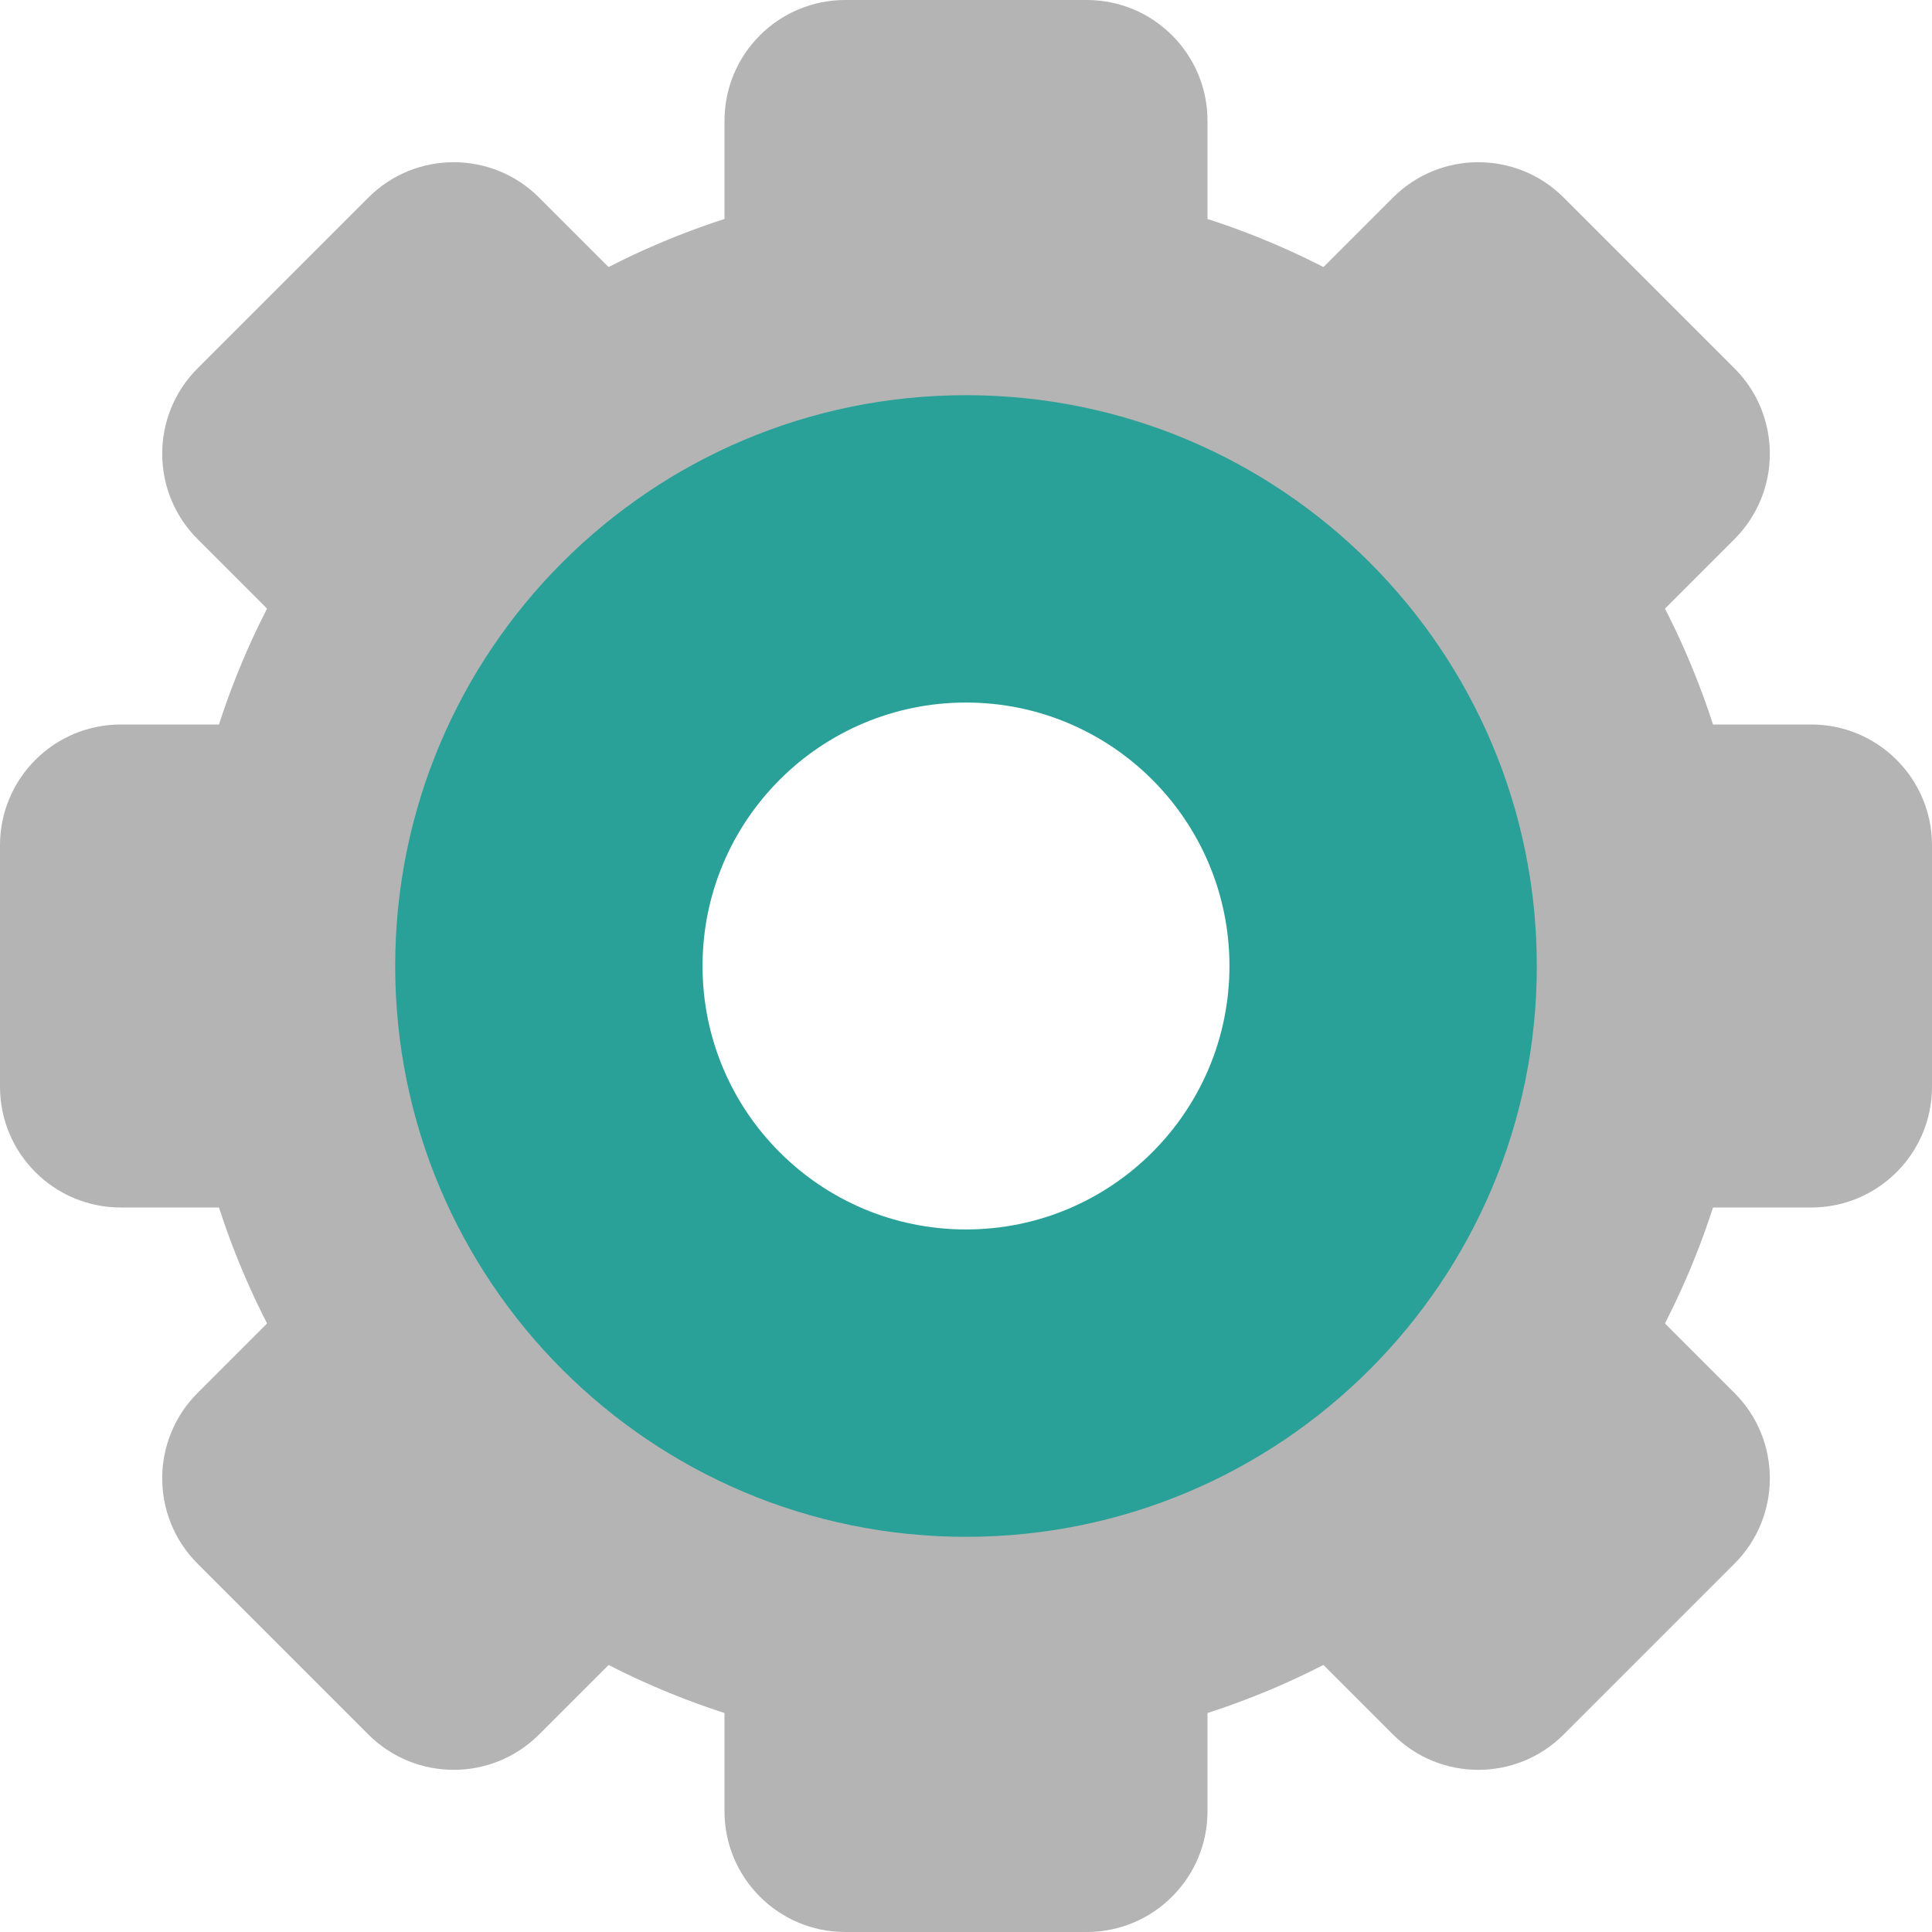
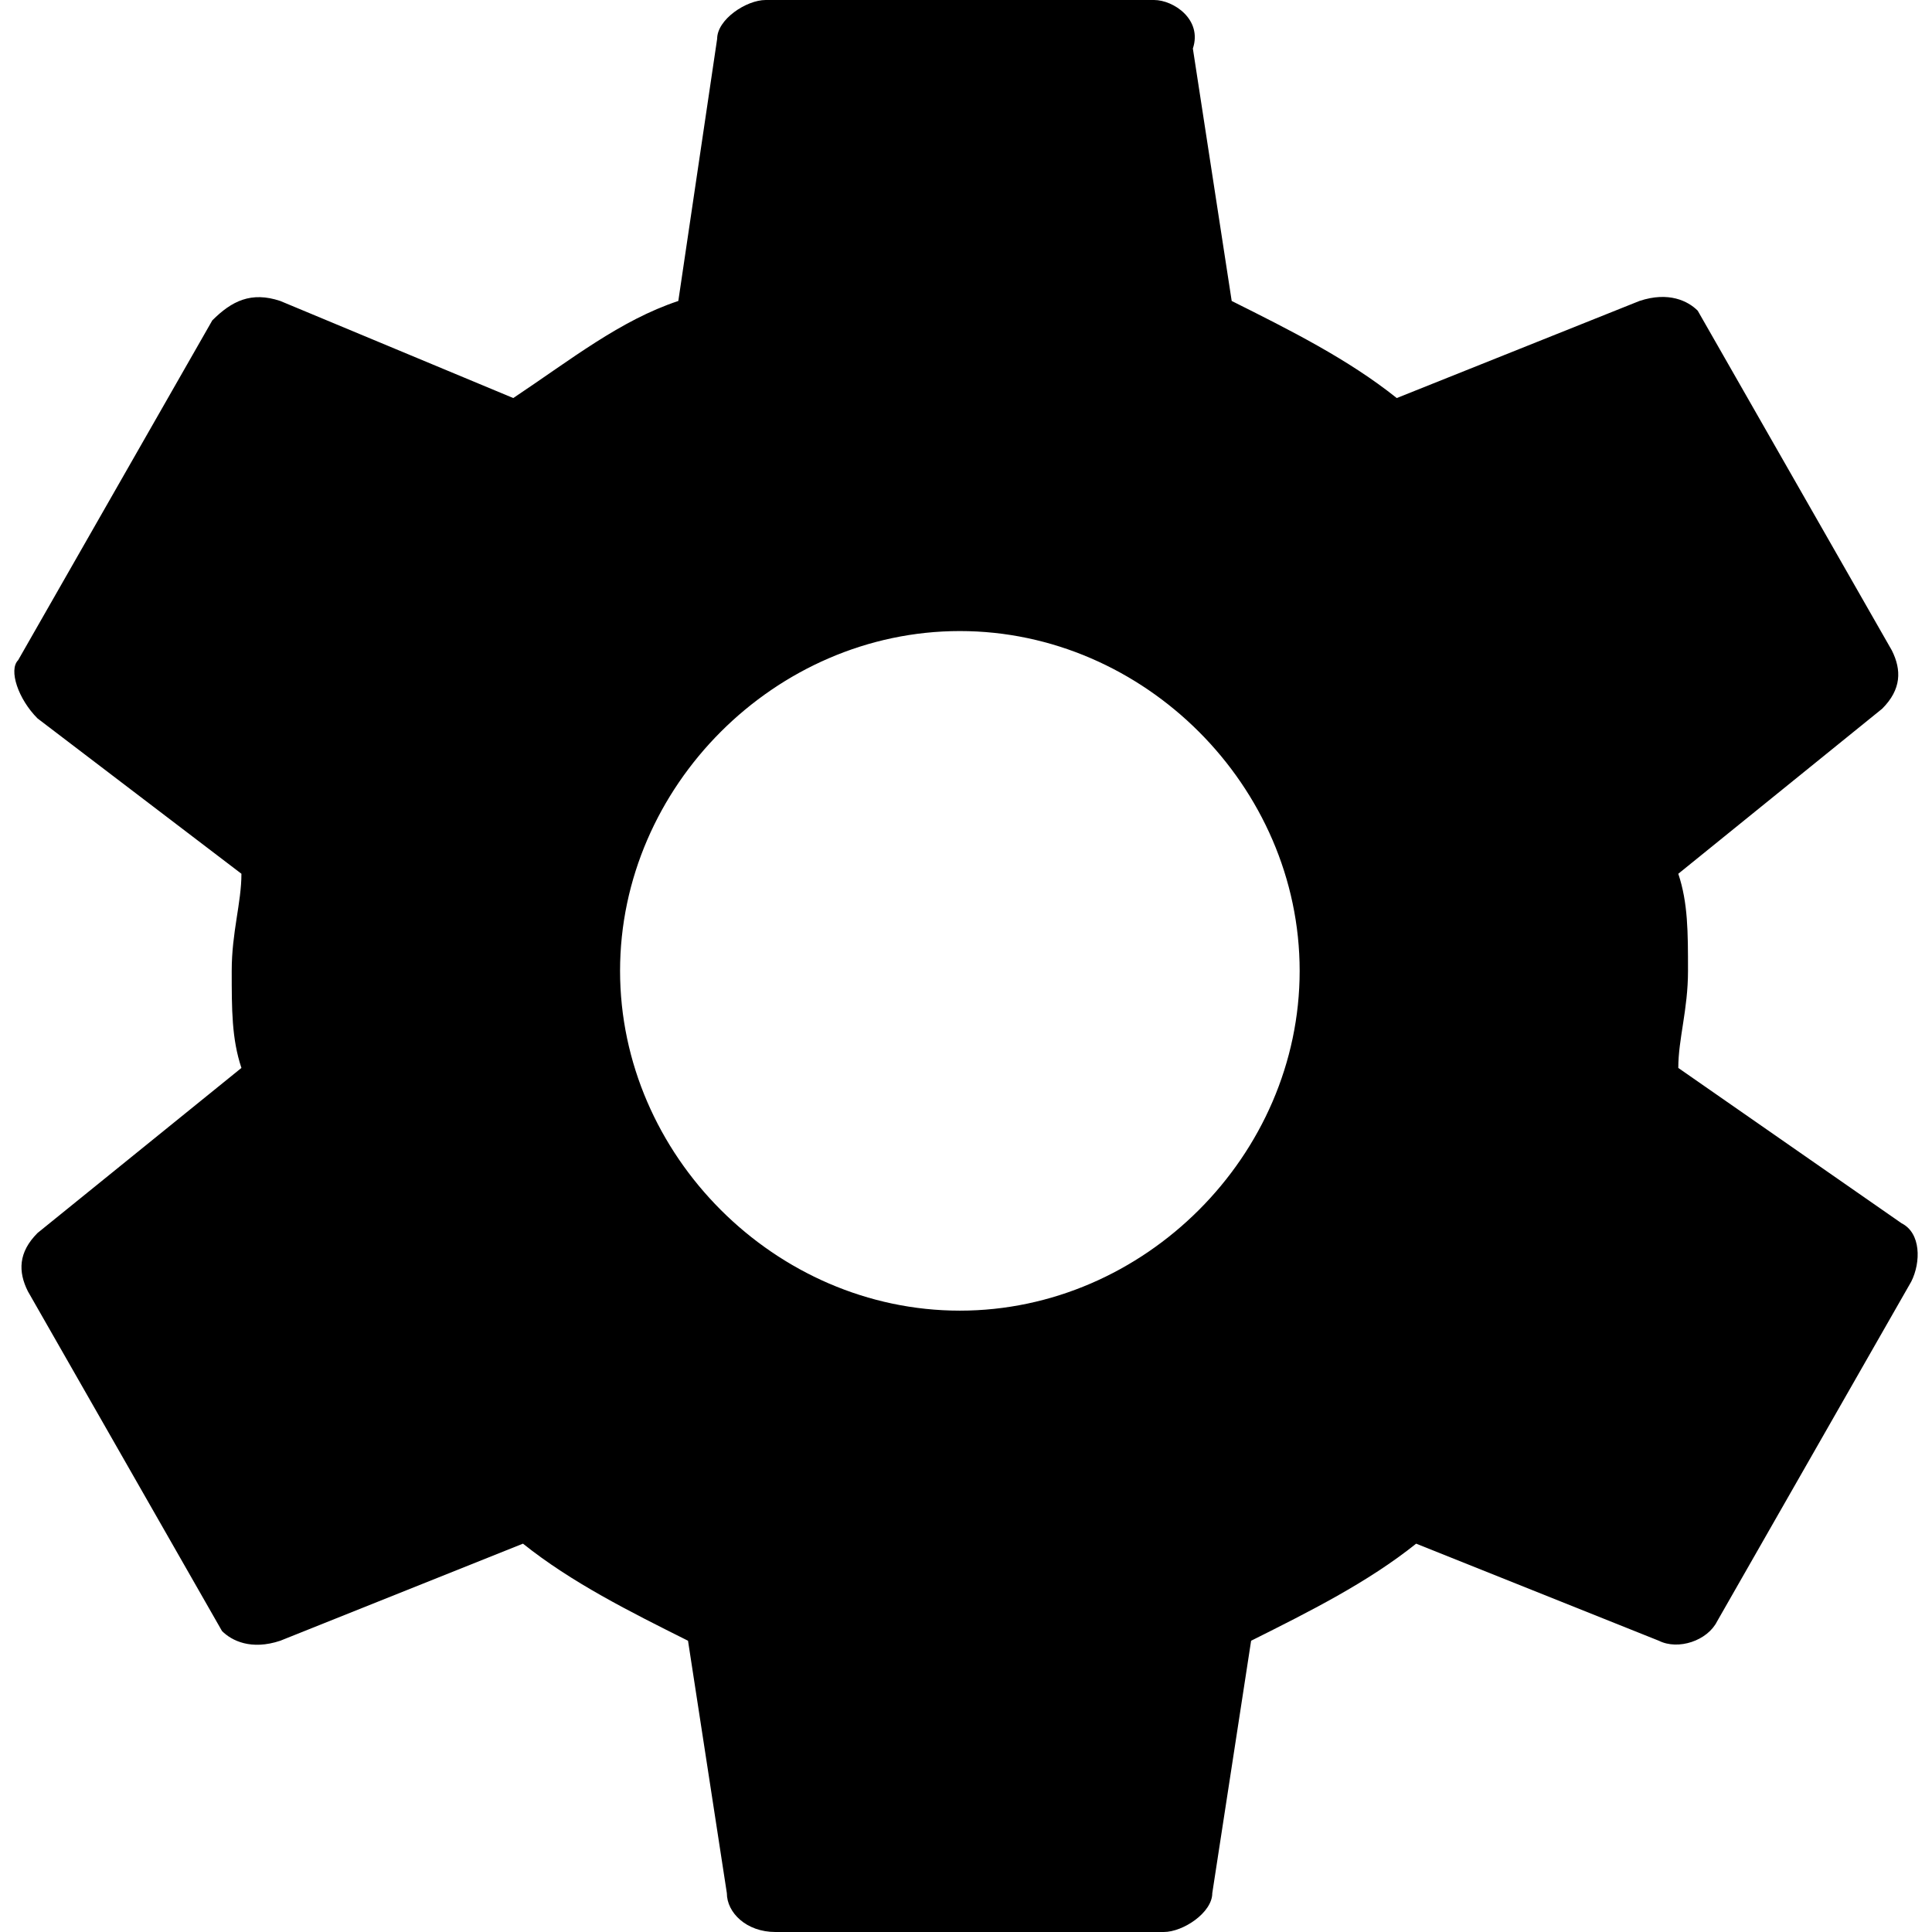
- <svg xmlns="http://www.w3.org/2000/svg" viewBox="0 0 22 22">
-   <g transform="scale(1.375,1.375)">
-     <g>
-       <rect width="4" height="4" y="6" rx="1" style="fill:#b4b4b4;opacity:1;fill-opacity:1;stroke:none" />
-       <rect rx="1" y="6" x="12" height="4" width="4" style="fill:#b4b4b4;opacity:1;fill-opacity:1;stroke:none" />
-       <rect width="4" height="4" x="6" rx="1" style="fill:#b4b4b4;opacity:1;fill-opacity:1;stroke:none" />
-       <rect rx="1" y="12" x="6" height="4" width="4" style="fill:#b4b4b4;opacity:1;fill-opacity:1;stroke:none" />
-       <rect rx="1" y="-2" x="3.314" height="4" width="4" transform="matrix(0.7071068,0.7071068,-0.7071068,0.7071068,0,0)" style="fill:#b4b4b4;opacity:1;fill-opacity:1;stroke:none" />
-       <rect width="4" height="4" x="15.314" y="-2" rx="1" transform="matrix(0.7071068,0.7071068,-0.7071068,0.7071068,0,0)" style="fill:#b4b4b4;opacity:1;fill-opacity:1;stroke:none" />
-       <rect rx="1" y="-8" x="9.314" height="4" width="4" transform="matrix(0.7071068,0.7071068,-0.7071068,0.7071068,0,0)" style="fill:#b4b4b4;opacity:1;fill-opacity:1;stroke:none" />
-       <rect width="4" height="4" x="9.314" y="4" rx="1" transform="matrix(0.7071068,0.7071068,-0.7071068,0.7071068,0,0)" style="fill:#b4b4b4;opacity:1;fill-opacity:1;stroke:none" />
-       <path d="M 8 1.5 A 6.5 6.5 0 0 0 1.5 8 6.5 6.5 0 0 0 8 14.5 6.5 6.5 0 0 0 14.5 8 6.5 6.5 0 0 0 8 1.5 M 8 5 A 3 3 0 0 1 11 8 3 3 0 0 1 8 11 3 3 0 0 1 5 8 3 3 0 0 1 8 5" style="fill:#b4b4b4;opacity:1;fill-opacity:1;stroke:none" />
+ <svg xmlns="http://www.w3.org/2000/svg" version="1.1" id="Capa_1" x="0px" y="0px" width="507.451px" height="507.45px" viewBox="0 0 507.451 507.45" style="enable-background:new 0 0 507.451 507.45;" xml:space="preserve">
+   <g>
+     <g id="settings">
+       <path d="M440.813,280.5c0-7.65,2.55-15.3,2.55-25.5s0-17.85-2.55-25.5l53.55-43.35c5.1-5.1,5.1-10.2,2.55-15.3l-51-89.25    c-2.55-2.55-7.649-5.1-15.3-2.55l-63.75,25.5c-12.75-10.2-28.05-17.85-43.35-25.5l-10.2-66.3C315.863,5.1,308.212,0,303.113,0    h-102c-5.101,0-12.75,5.1-12.75,10.2l-10.2,68.85c-15.3,5.1-28.05,15.3-43.35,25.5l-61.2-25.5c-7.65-2.55-12.75,0-17.851,5.1    l-51,89.25c-2.55,2.55,0,10.2,5.1,15.3l53.55,40.8c0,7.65-2.55,15.3-2.55,25.5s0,17.85,2.55,25.5l-53.55,43.35    c-5.1,5.101-5.1,10.2-2.55,15.301l51,89.25c2.55,2.55,7.649,5.1,15.3,2.55l63.75-25.5c12.75,10.2,28.05,17.85,43.35,25.5    l10.2,66.3c0,5.1,5.1,10.2,12.75,10.2h102c5.101,0,12.75-5.101,12.75-10.2l10.2-66.3c15.3-7.65,30.6-15.3,43.35-25.5l63.75,25.5    c5.101,2.55,12.75,0,15.301-5.101l51-89.25c2.55-5.1,2.55-12.75-2.551-15.3L440.813,280.5z M252.113,344.25    c-48.45,0-89.25-40.8-89.25-89.25s40.8-89.25,89.25-89.25s89.25,40.8,89.25,89.25S300.563,344.25,252.113,344.25z" />
    </g>
  </g>
-   <path d="M 11 4.5 A 6.5 6.5 0 0 0 4.5 11 6.5 6.5 0 0 0 11 17.5 6.5 6.5 0 0 0 17.5 11 6.5 6.5 0 0 0 11 4.5 m 0 3.5 A 3 3 0 0 1 14 11 3 3 0 0 1 11 14 3 3 0 0 1 8 11 3 3 0 0 1 11 8" style="fill:#2aa198;opacity:1;fill-opacity:1;stroke:none" />
+   <g>
+ </g>
+   <g>
+ </g>
+   <g>
+ </g>
+   <g>
+ </g>
+   <g>
+ </g>
+   <g>
+ </g>
+   <g>
+ </g>
+   <g>
+ </g>
+   <g>
+ </g>
+   <g>
+ </g>
+   <g>
+ </g>
+   <g>
+ </g>
+   <g>
+ </g>
+   <g>
+ </g>
+   <g>
+ </g>
</svg>
